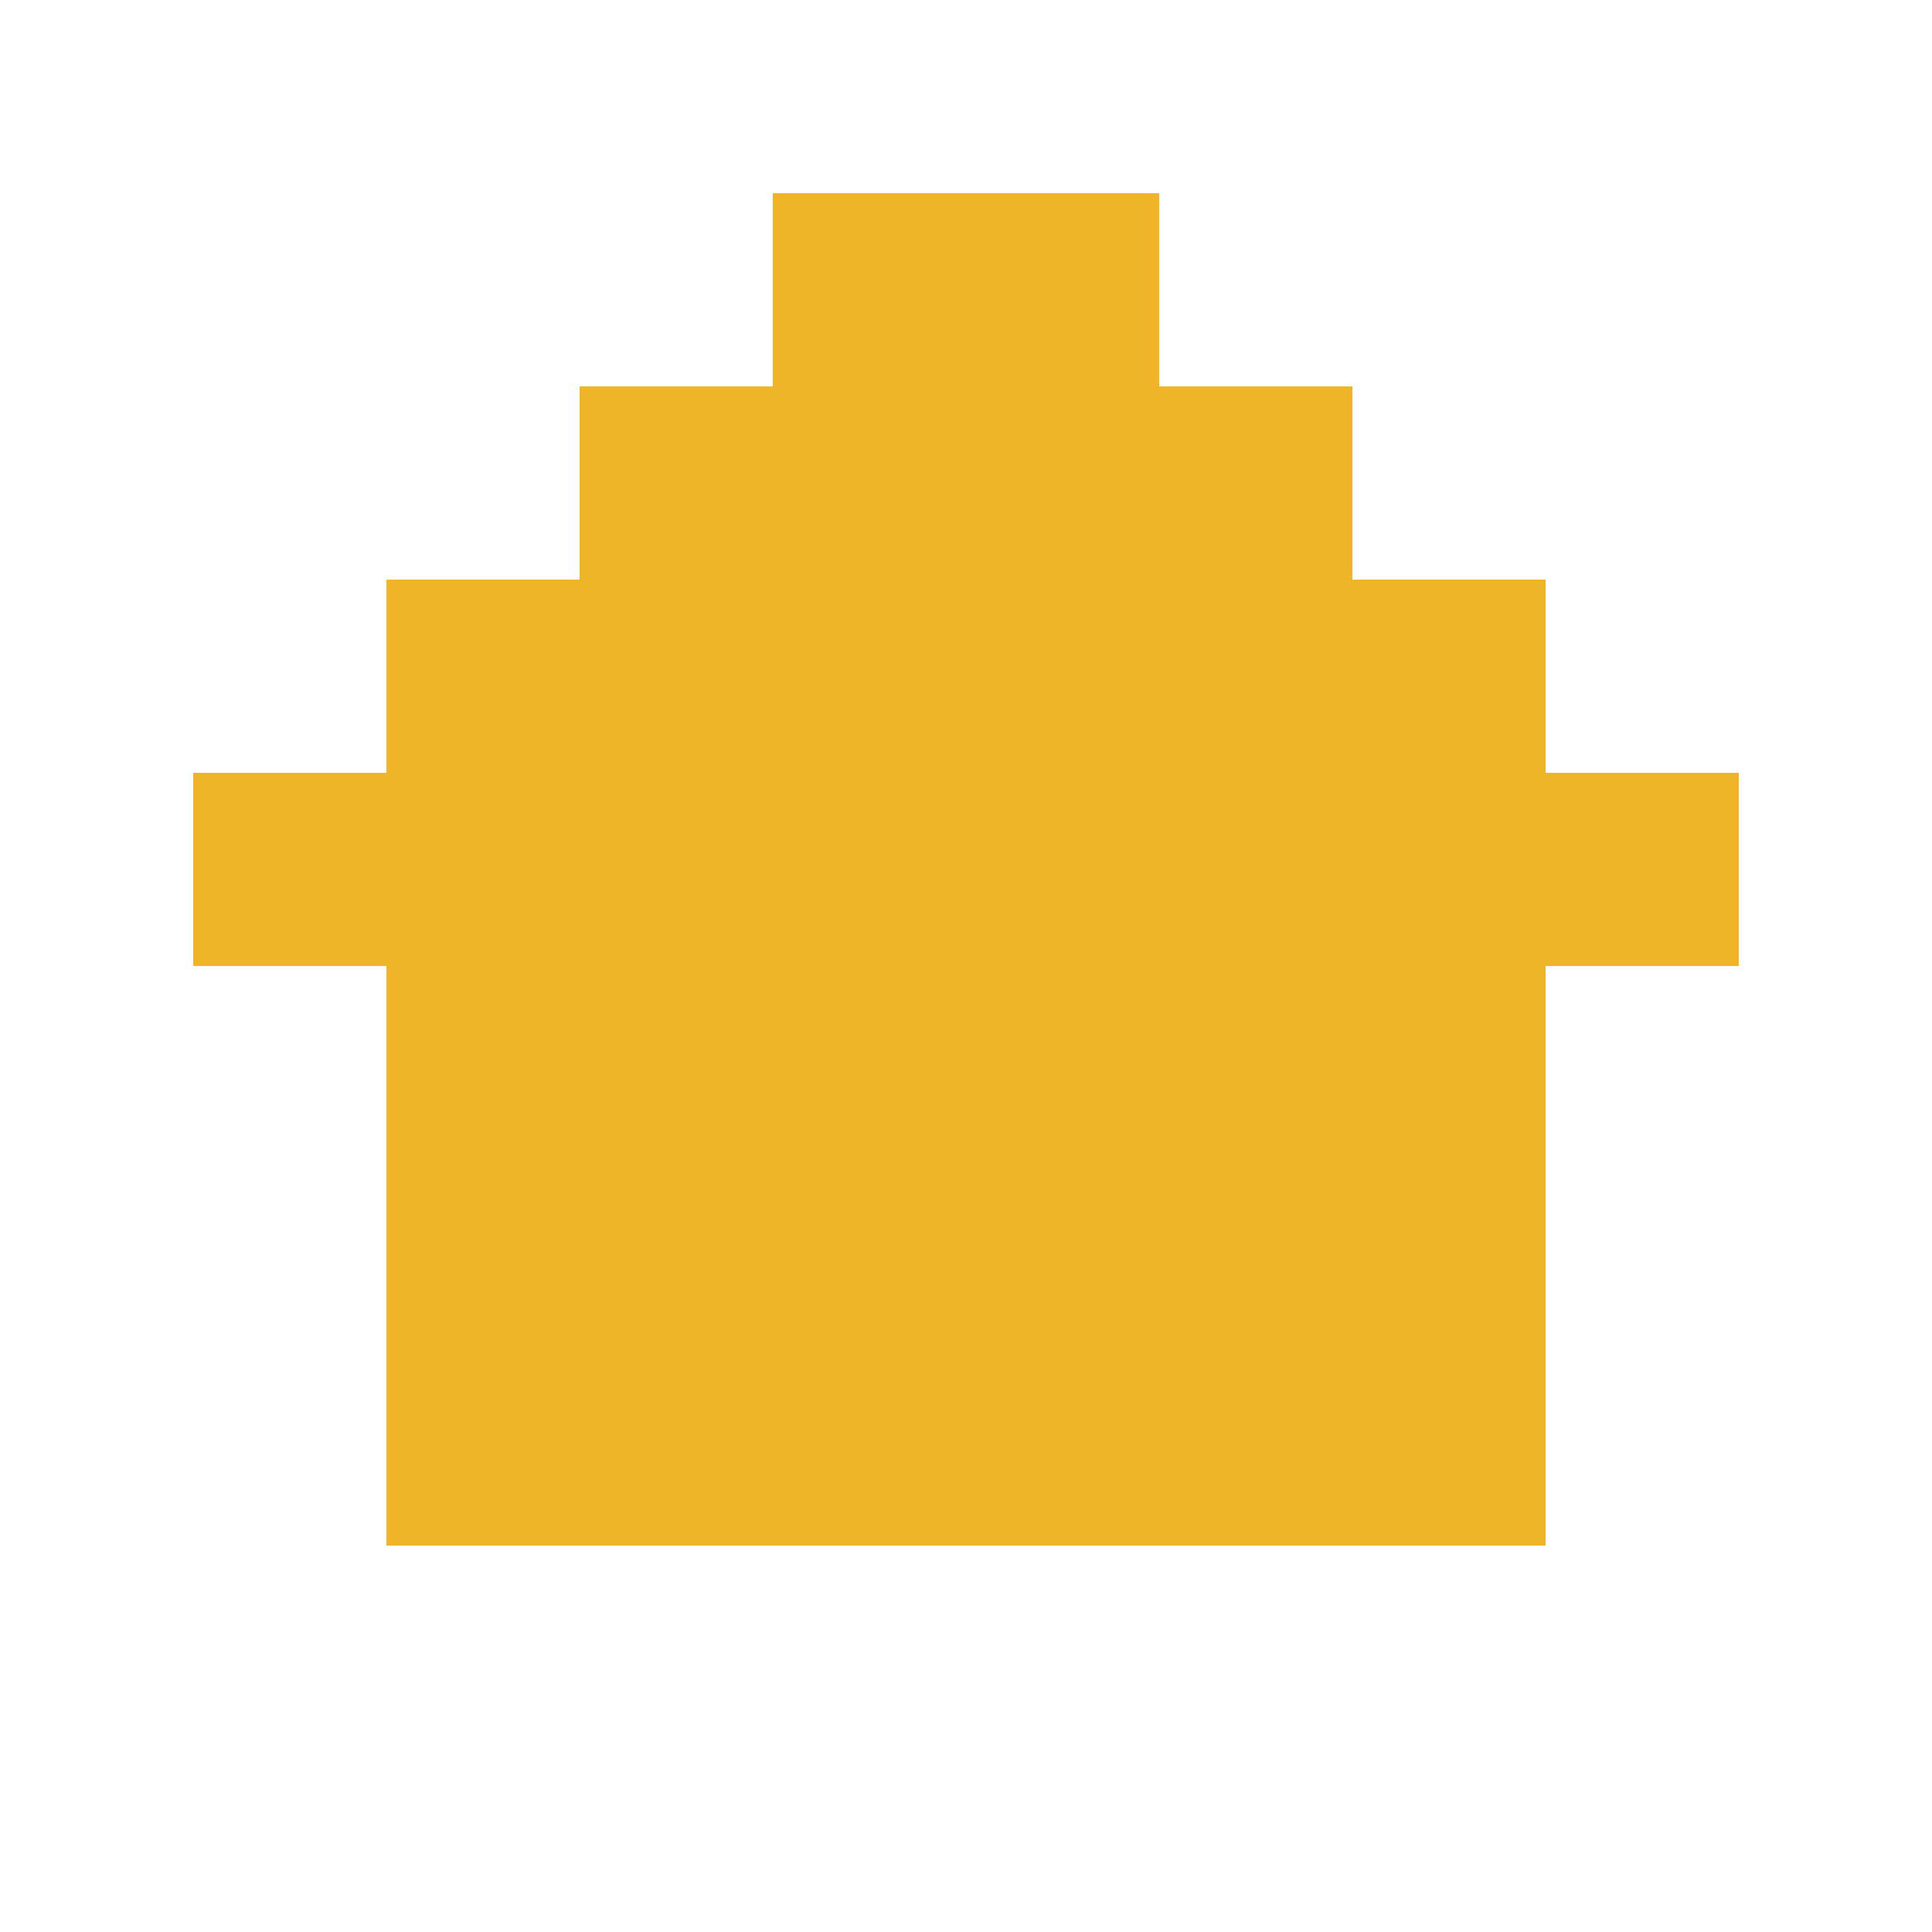
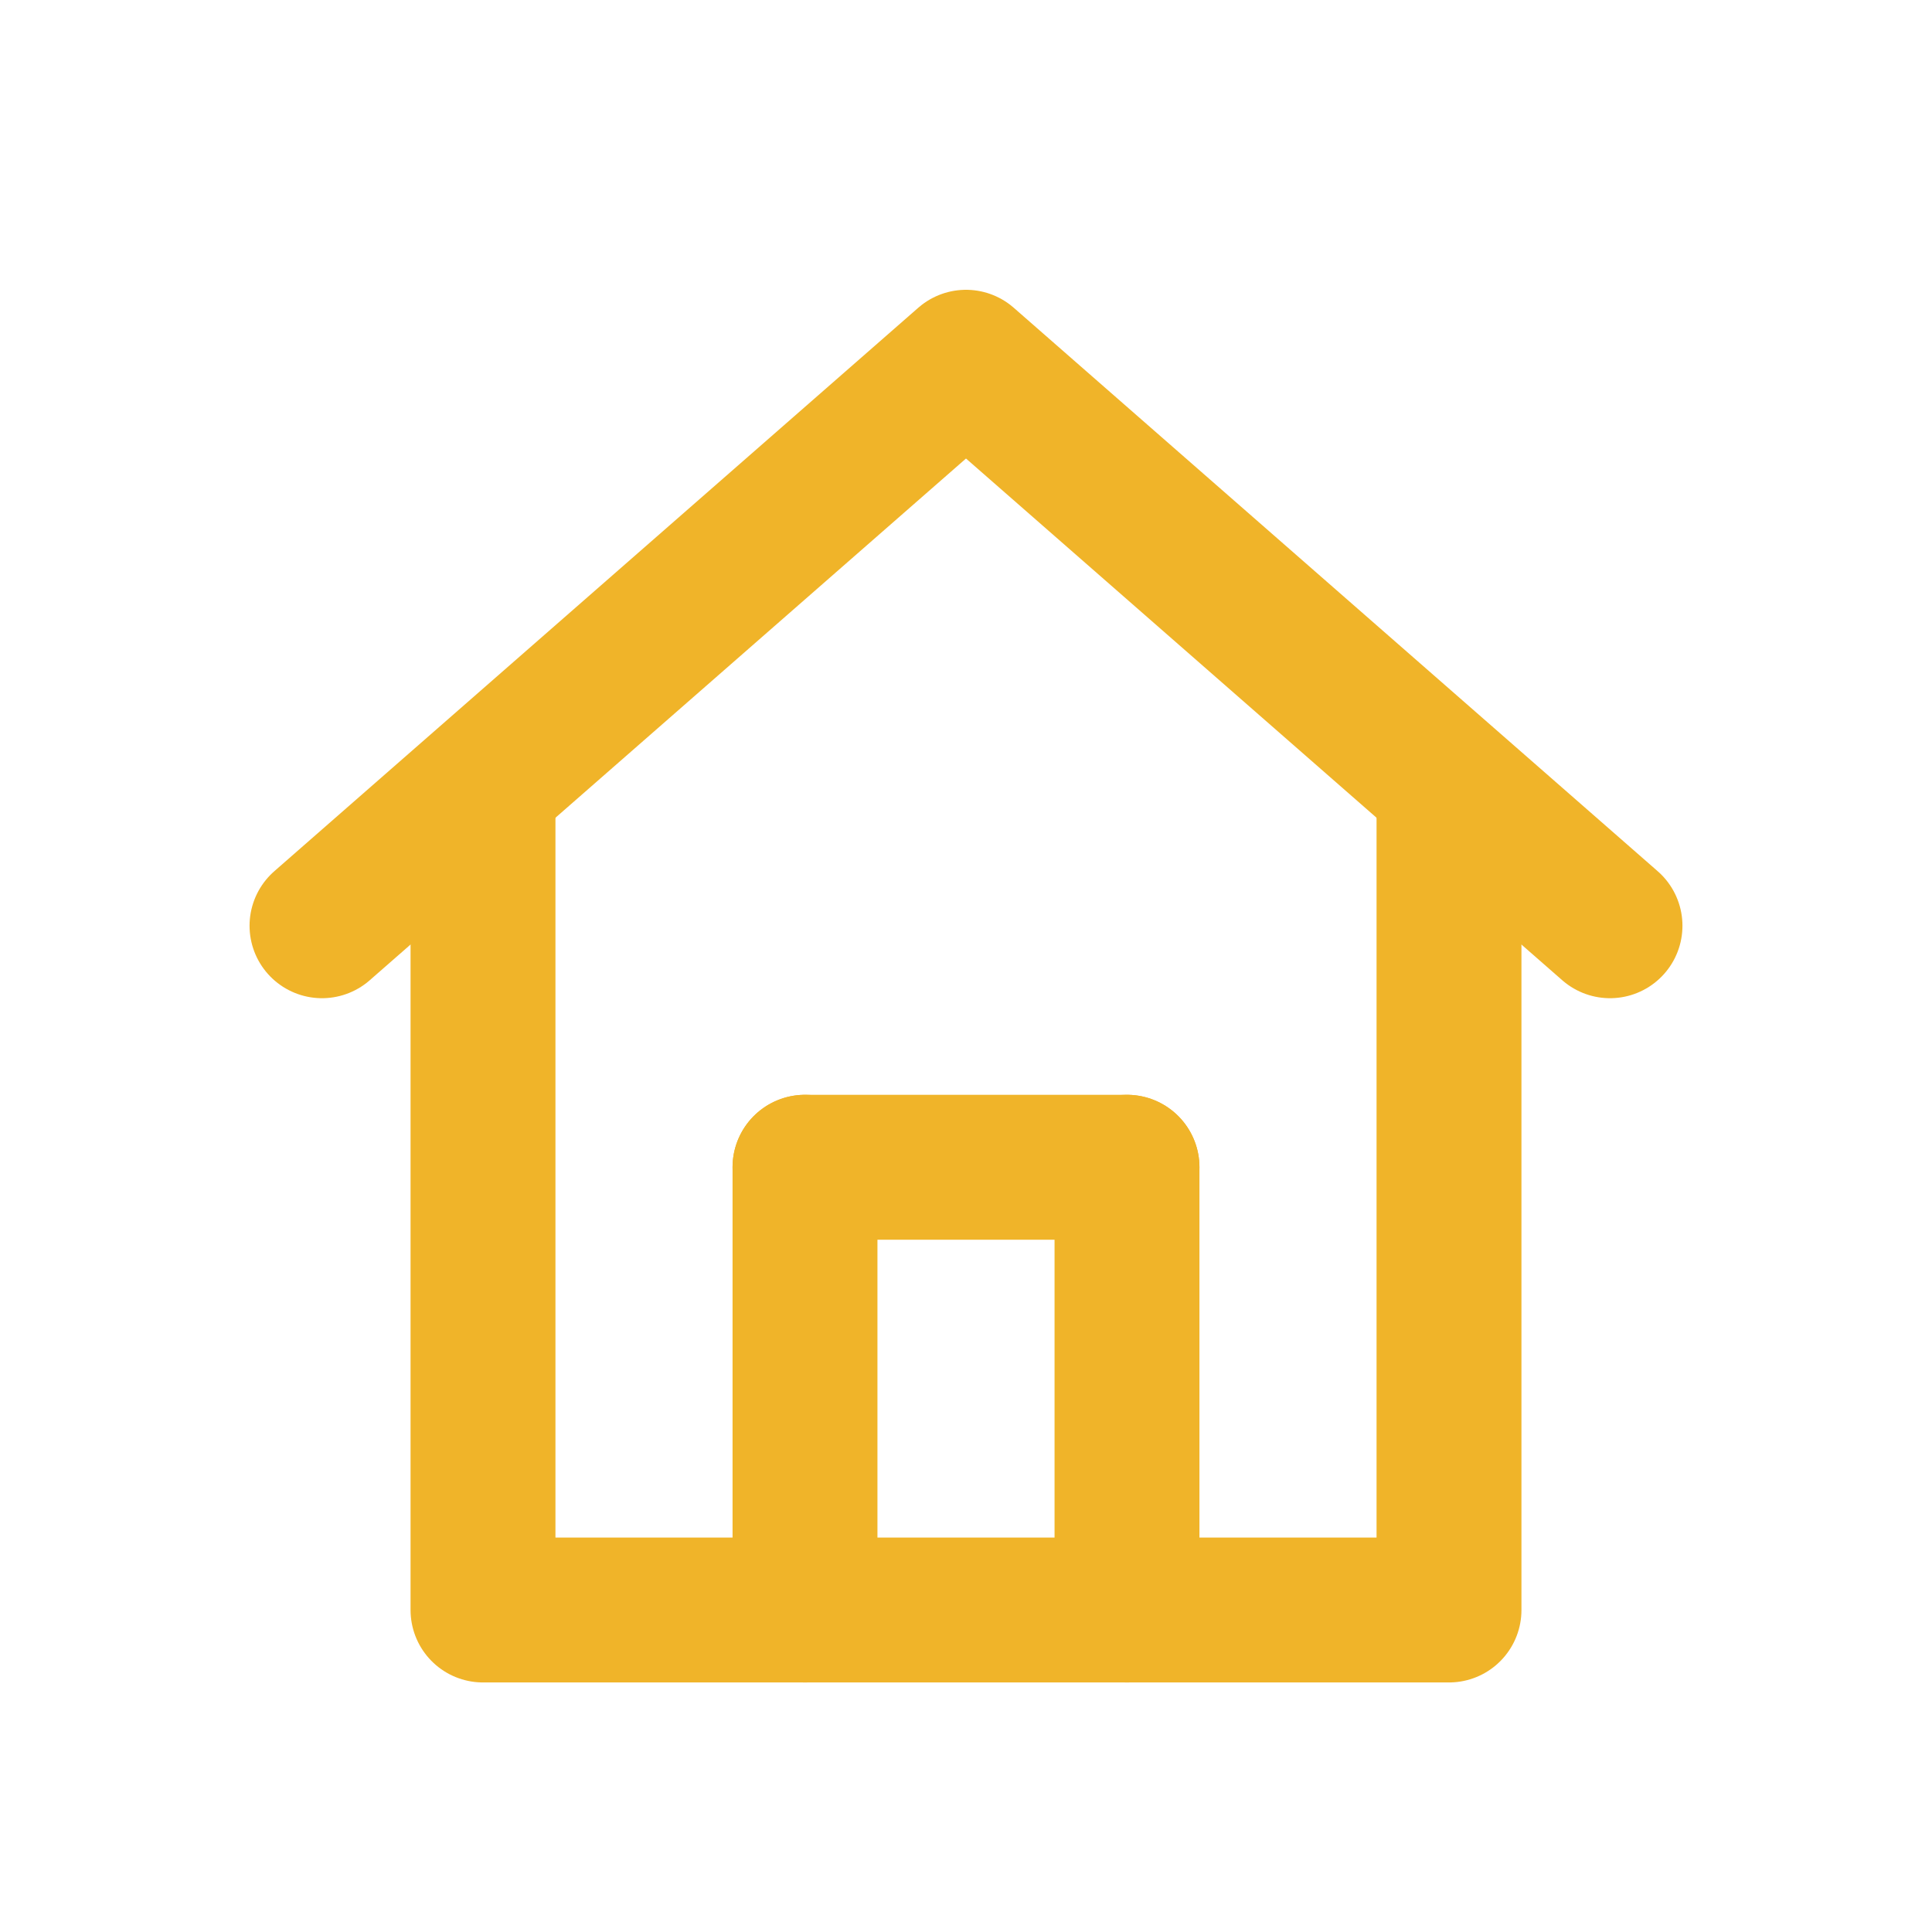
- <svg xmlns="http://www.w3.org/2000/svg" viewBox="0 0 10 10" shape-rendering="crispEdges">
-   <rect x="4" y="1" width="2" height="1" fill="#f0b429" />
-   <rect x="3" y="2" width="4" height="1" fill="#f0b429" />
-   <rect x="2" y="3" width="6" height="1" fill="#f0b429" />
-   <rect x="1" y="4" width="8" height="1" fill="#f0b429" />
-   <rect x="2" y="5" width="6" height="1" fill="#f0b429" />
-   <rect x="2" y="6" width="6" height="1" fill="#f0b429" />
-   <rect x="2" y="7" width="6" height="1" fill="#f0b429" />
+ <svg xmlns="http://www.w3.org/2000/svg" viewBox="0 0 24 24" fill="none" stroke="#f0b429" stroke-width="1.8" stroke-linecap="round" stroke-linejoin="round">
+   <path d="M4 11.5 L12 4.5 L20 11.5" />
+   <path d="M6 10 V20 H18 V10" />
+   <line x1="10" y1="20" x2="10" y2="14.5" />
+   <line x1="14" y1="20" x2="14" y2="14.5" />
+   <line x1="10" y1="14.5" x2="14" y2="14.5" />
</svg>
